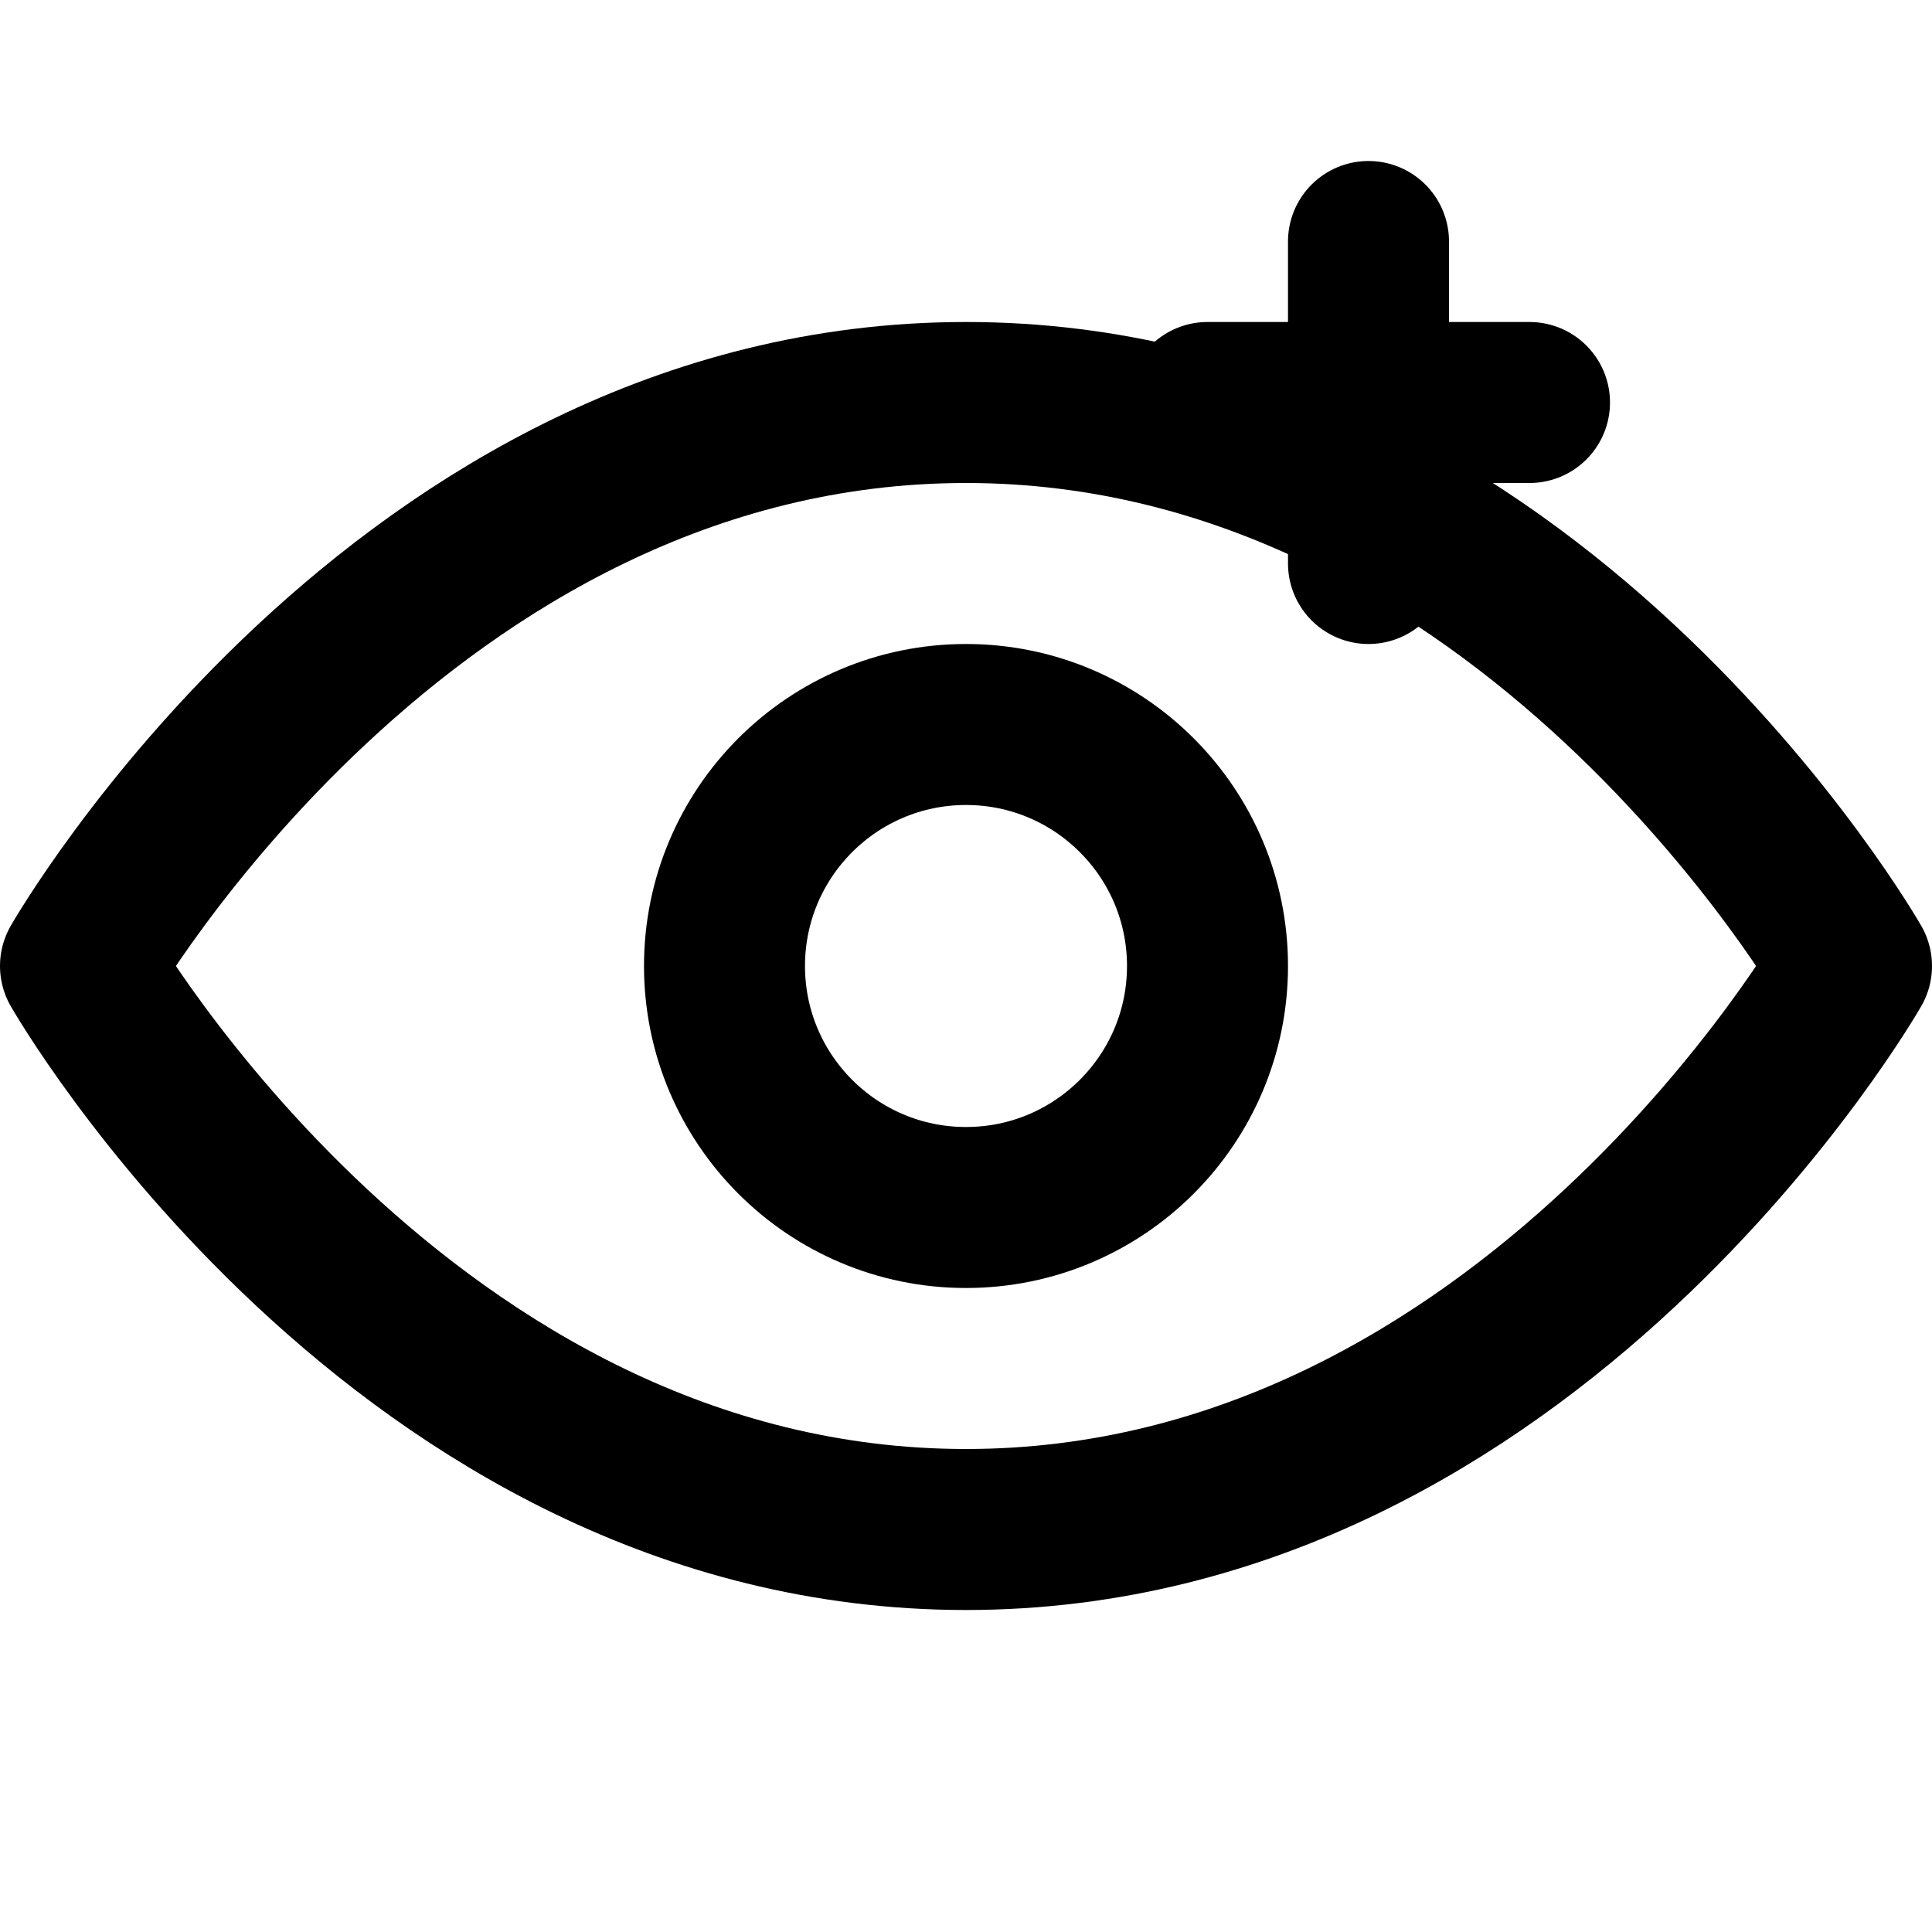
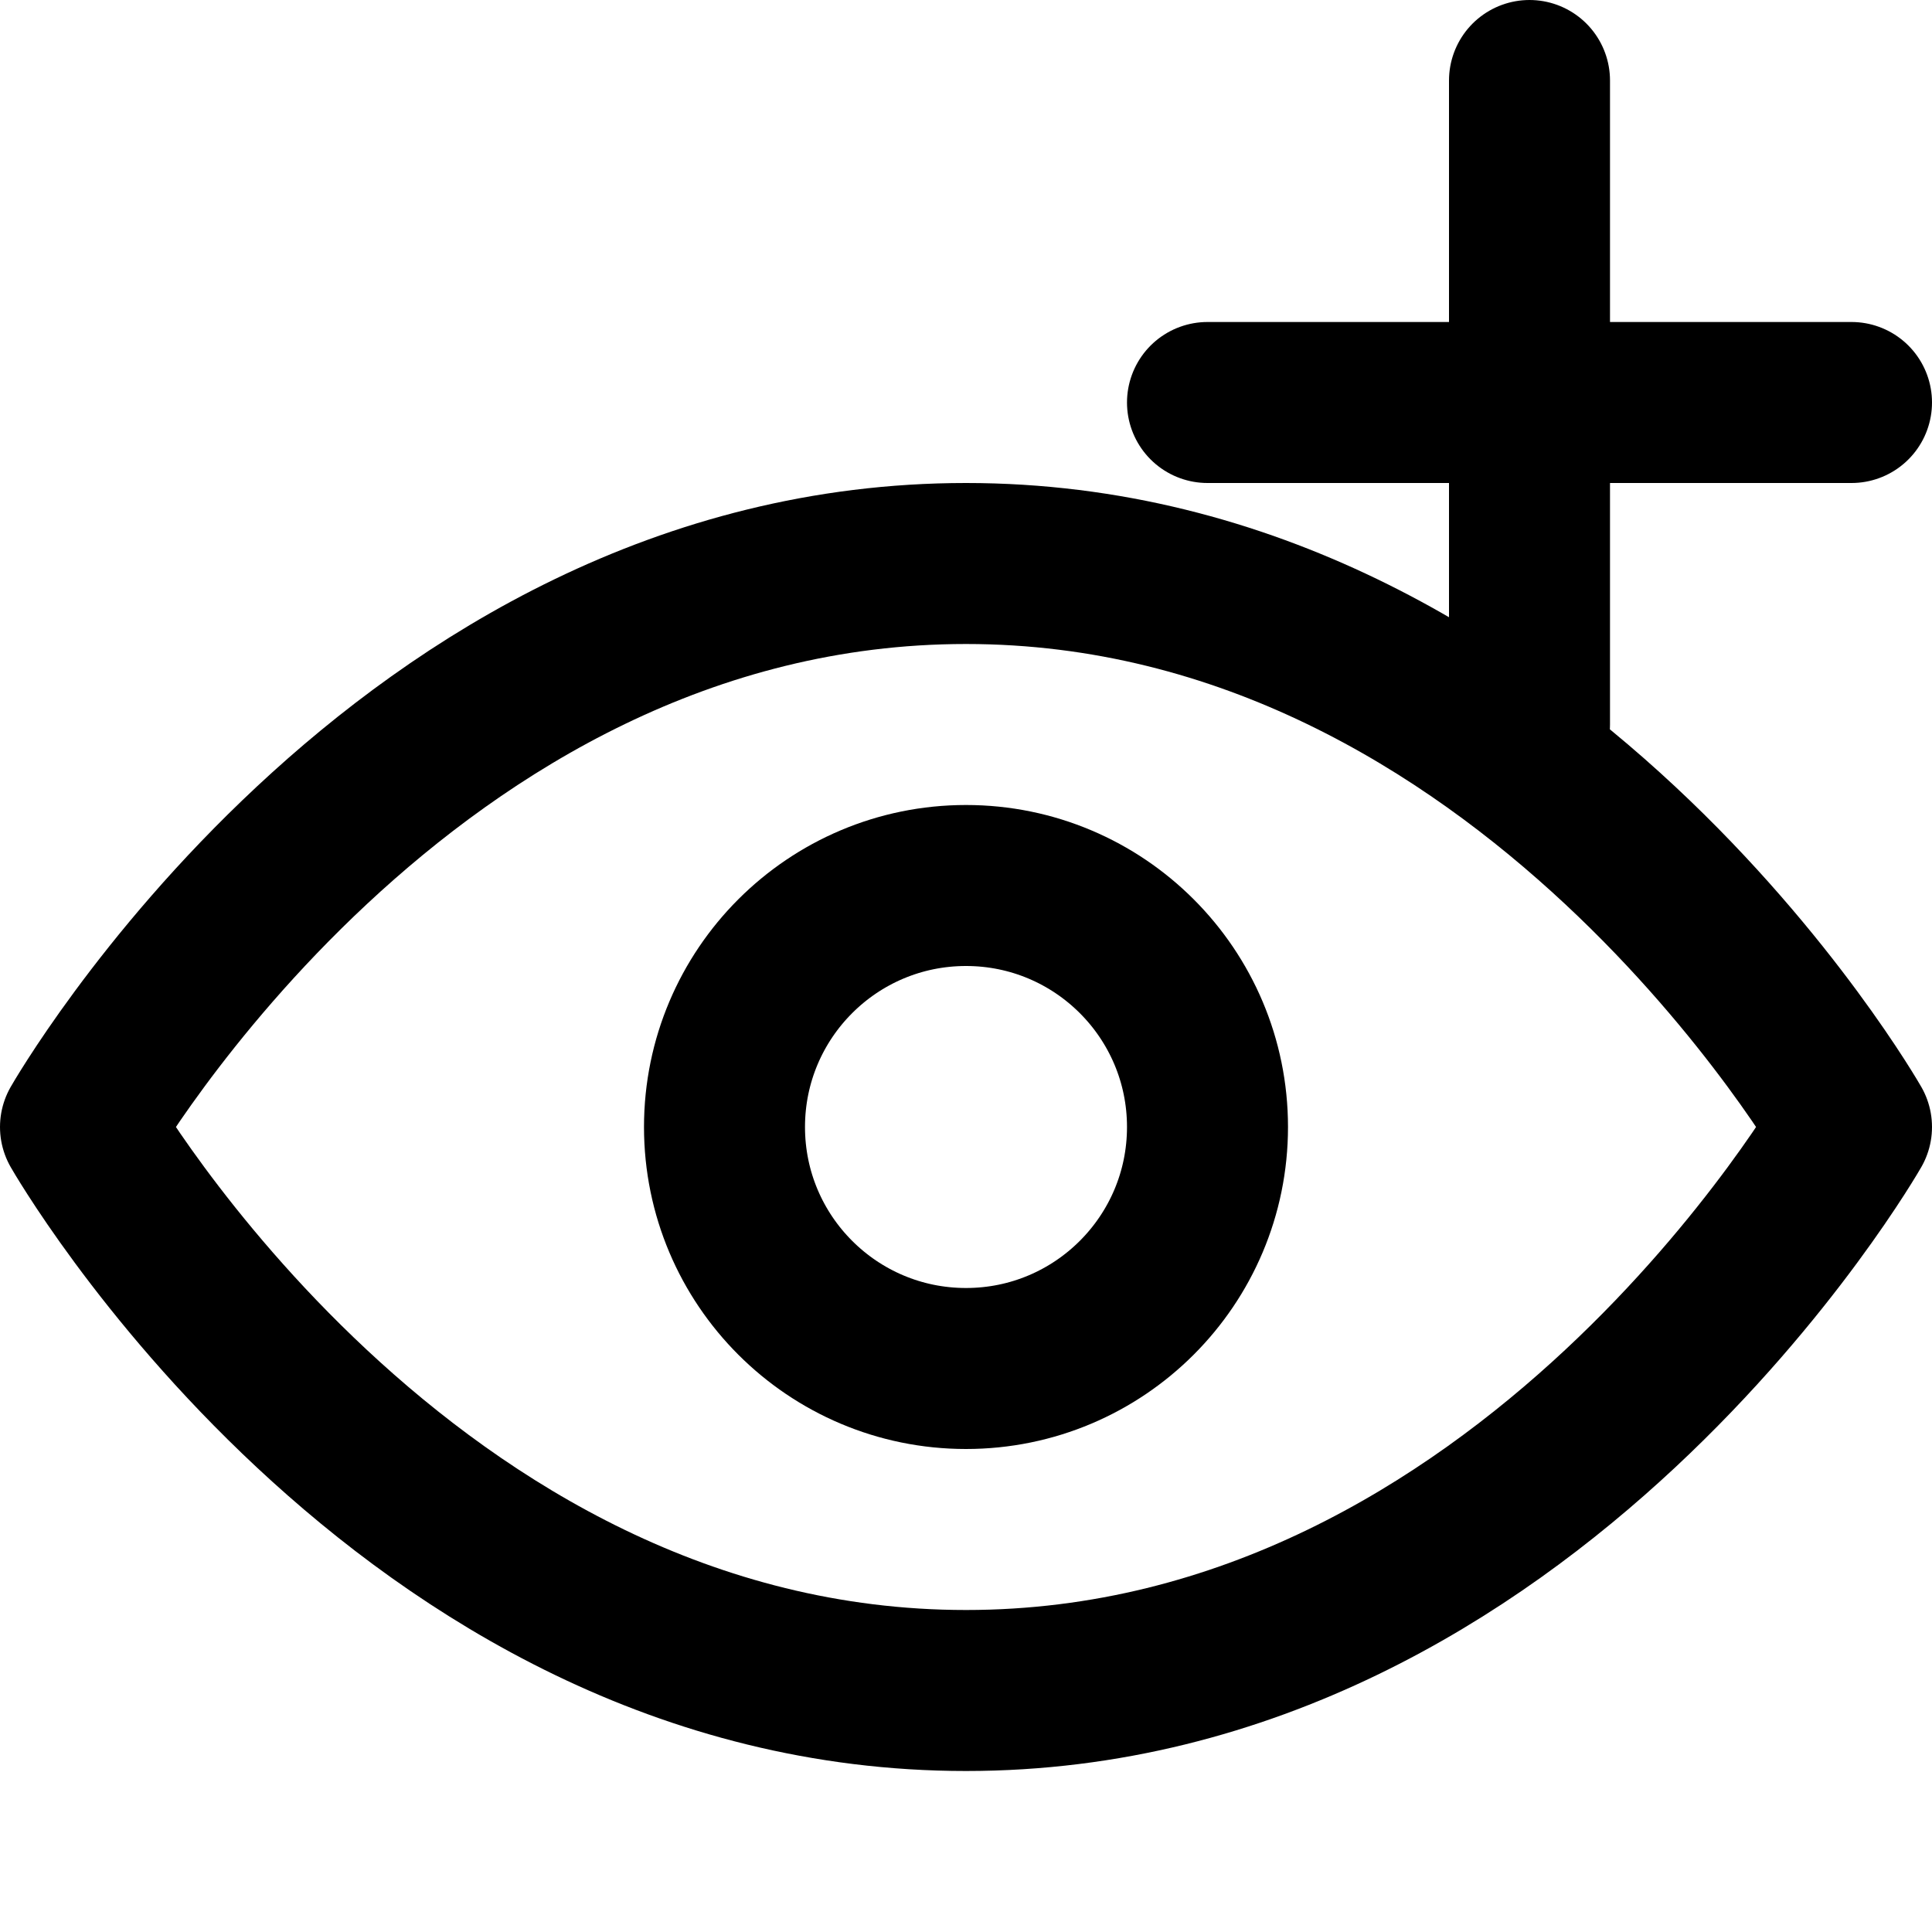
<svg xmlns="http://www.w3.org/2000/svg" viewBox="0 0 24 24">
-   <path d="M1 12s4-7 11-7 11 7 11 7-4 7-11 7S1 12 1 12z" stroke="currentColor" stroke-width="2" fill="none" stroke-linecap="round" stroke-linejoin="round" />
-   <circle cx="12" cy="12" r="3" stroke="currentColor" stroke-width="2" fill="none" />
-   <path d="M17 3v4M15 5h4" stroke="currentColor" stroke-width="2" stroke-linecap="round" />
+   <path d="M1 14s4-7 11-7 11 7 11 7-4 7-11 7S1 14 1 14z" stroke="currentColor" stroke-width="2" fill="none" stroke-linecap="round" stroke-linejoin="round" />
+   <circle cx="12" cy="14" r="3" stroke="currentColor" stroke-width="2" fill="none" />
+   <path d="M19 1v8M15 5h8" stroke="currentColor" stroke-width="2" stroke-linecap="round" />
</svg>
